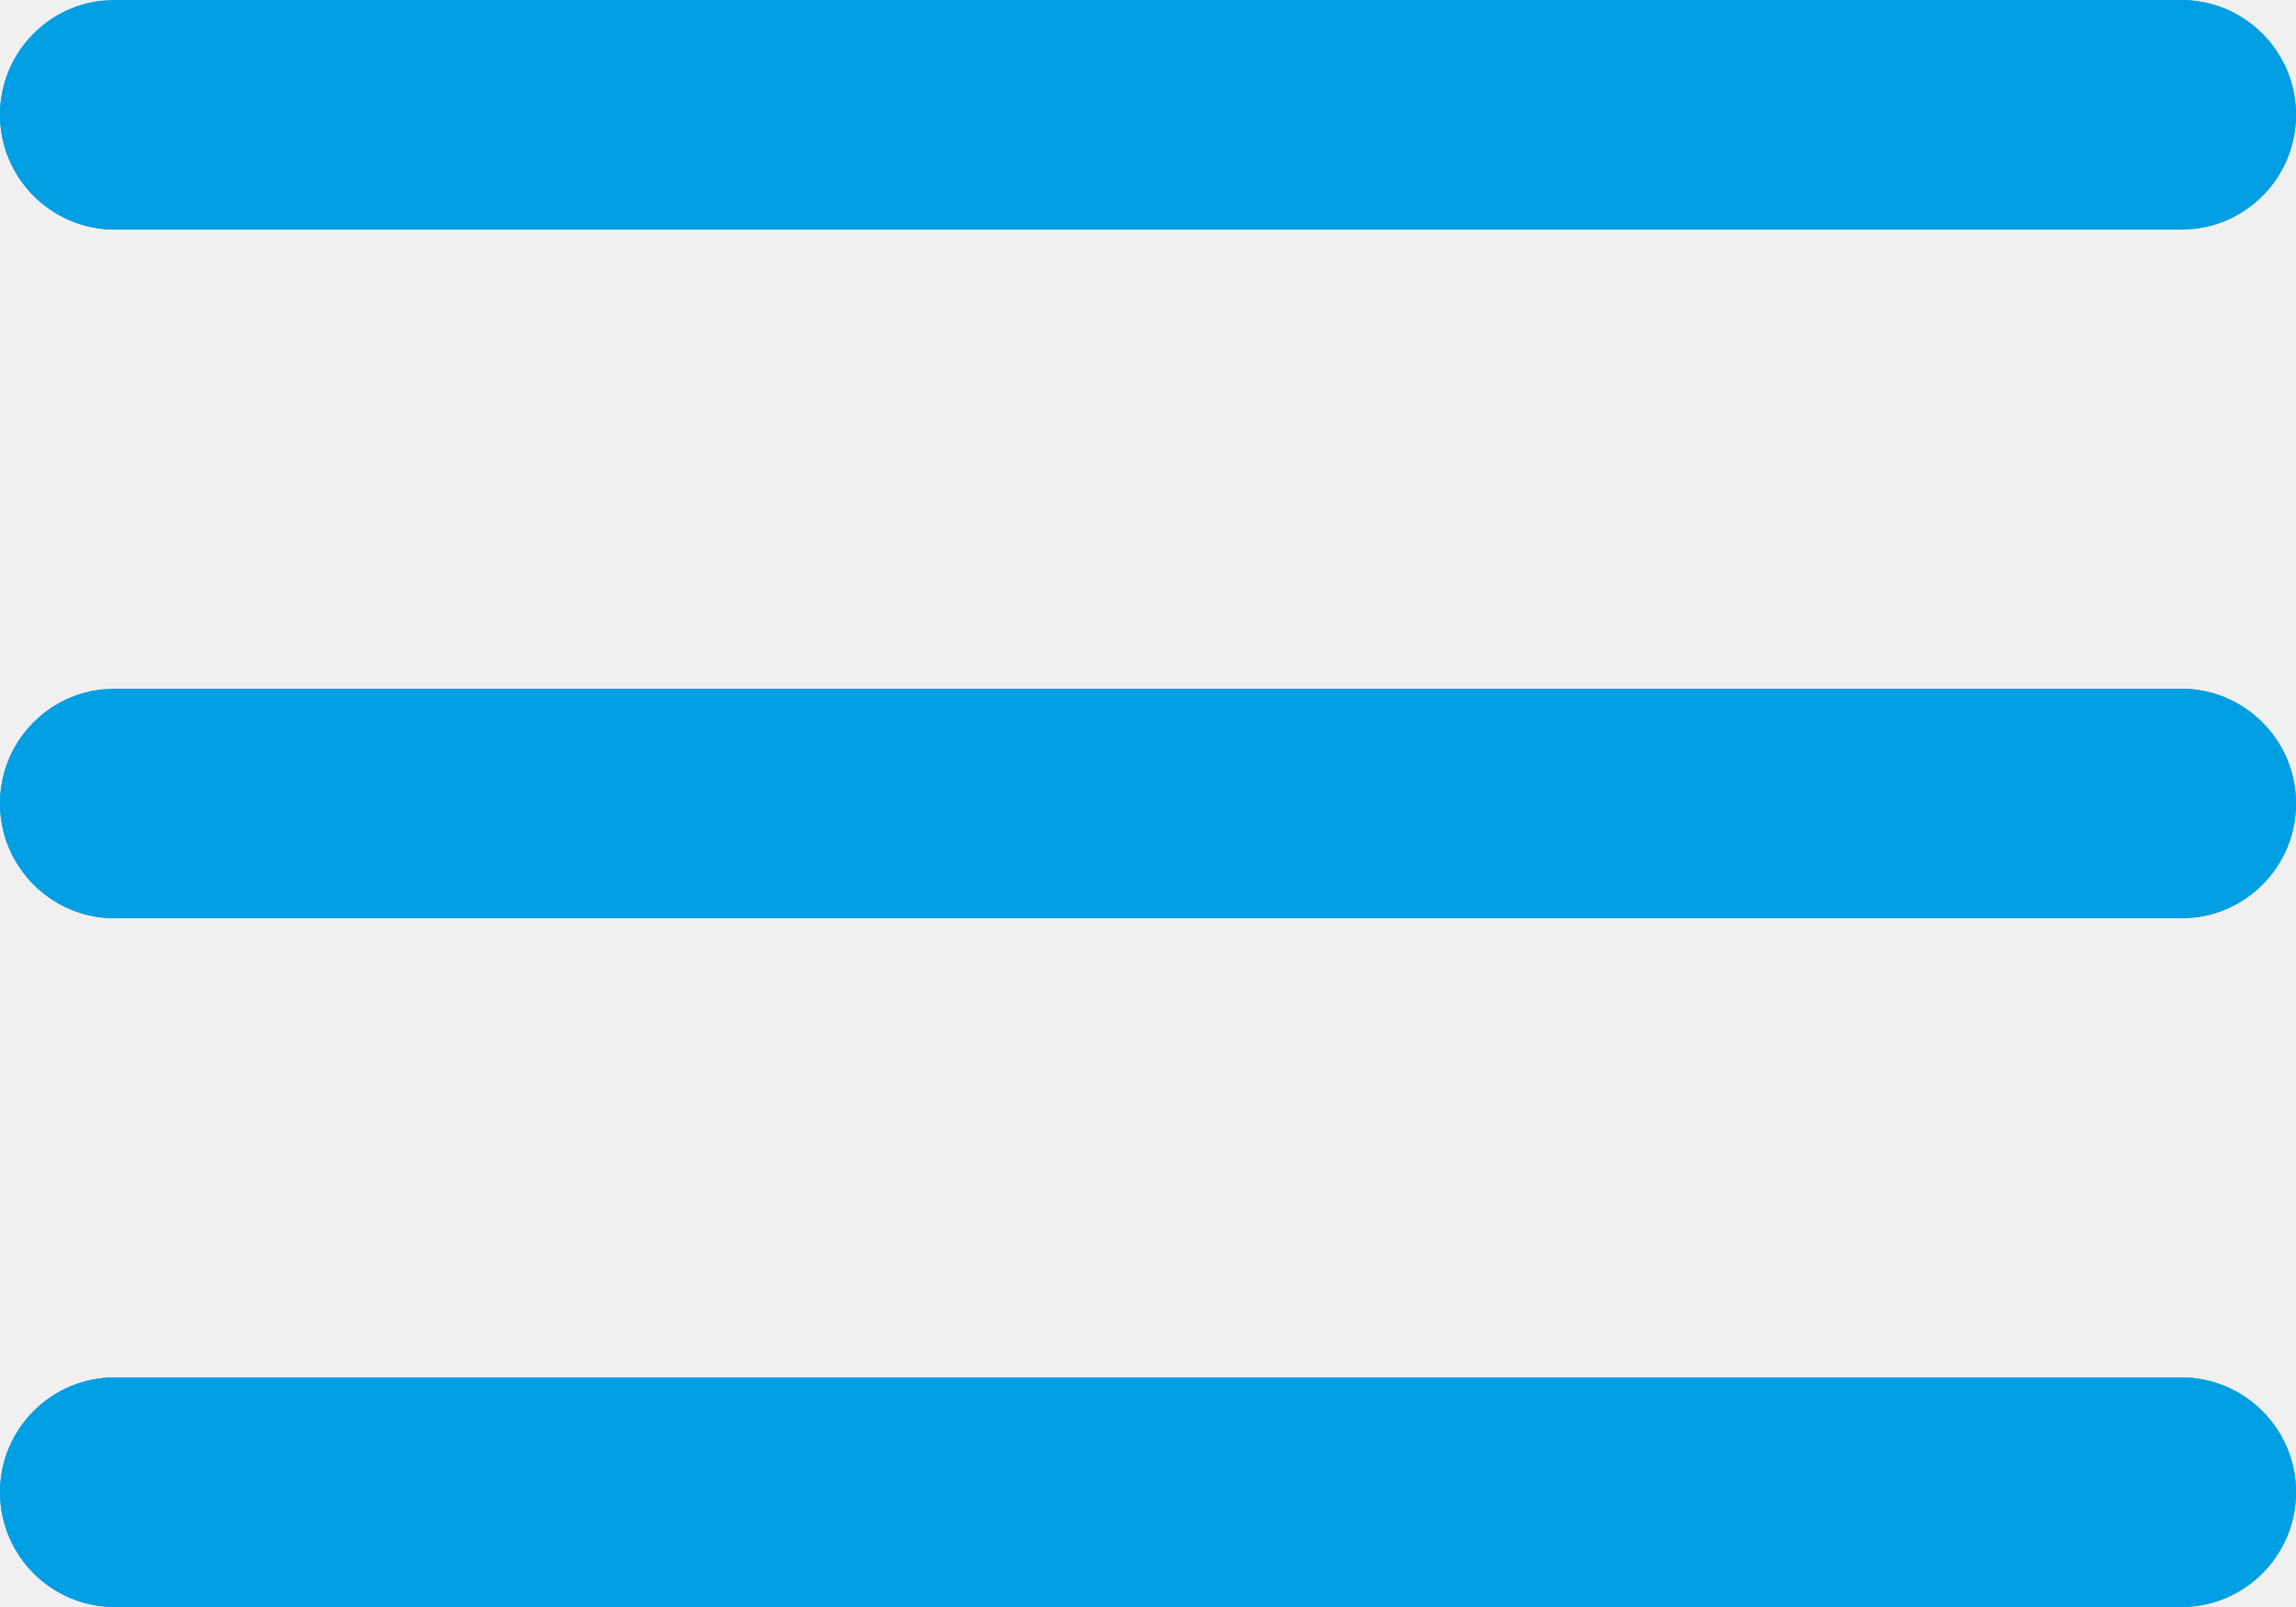
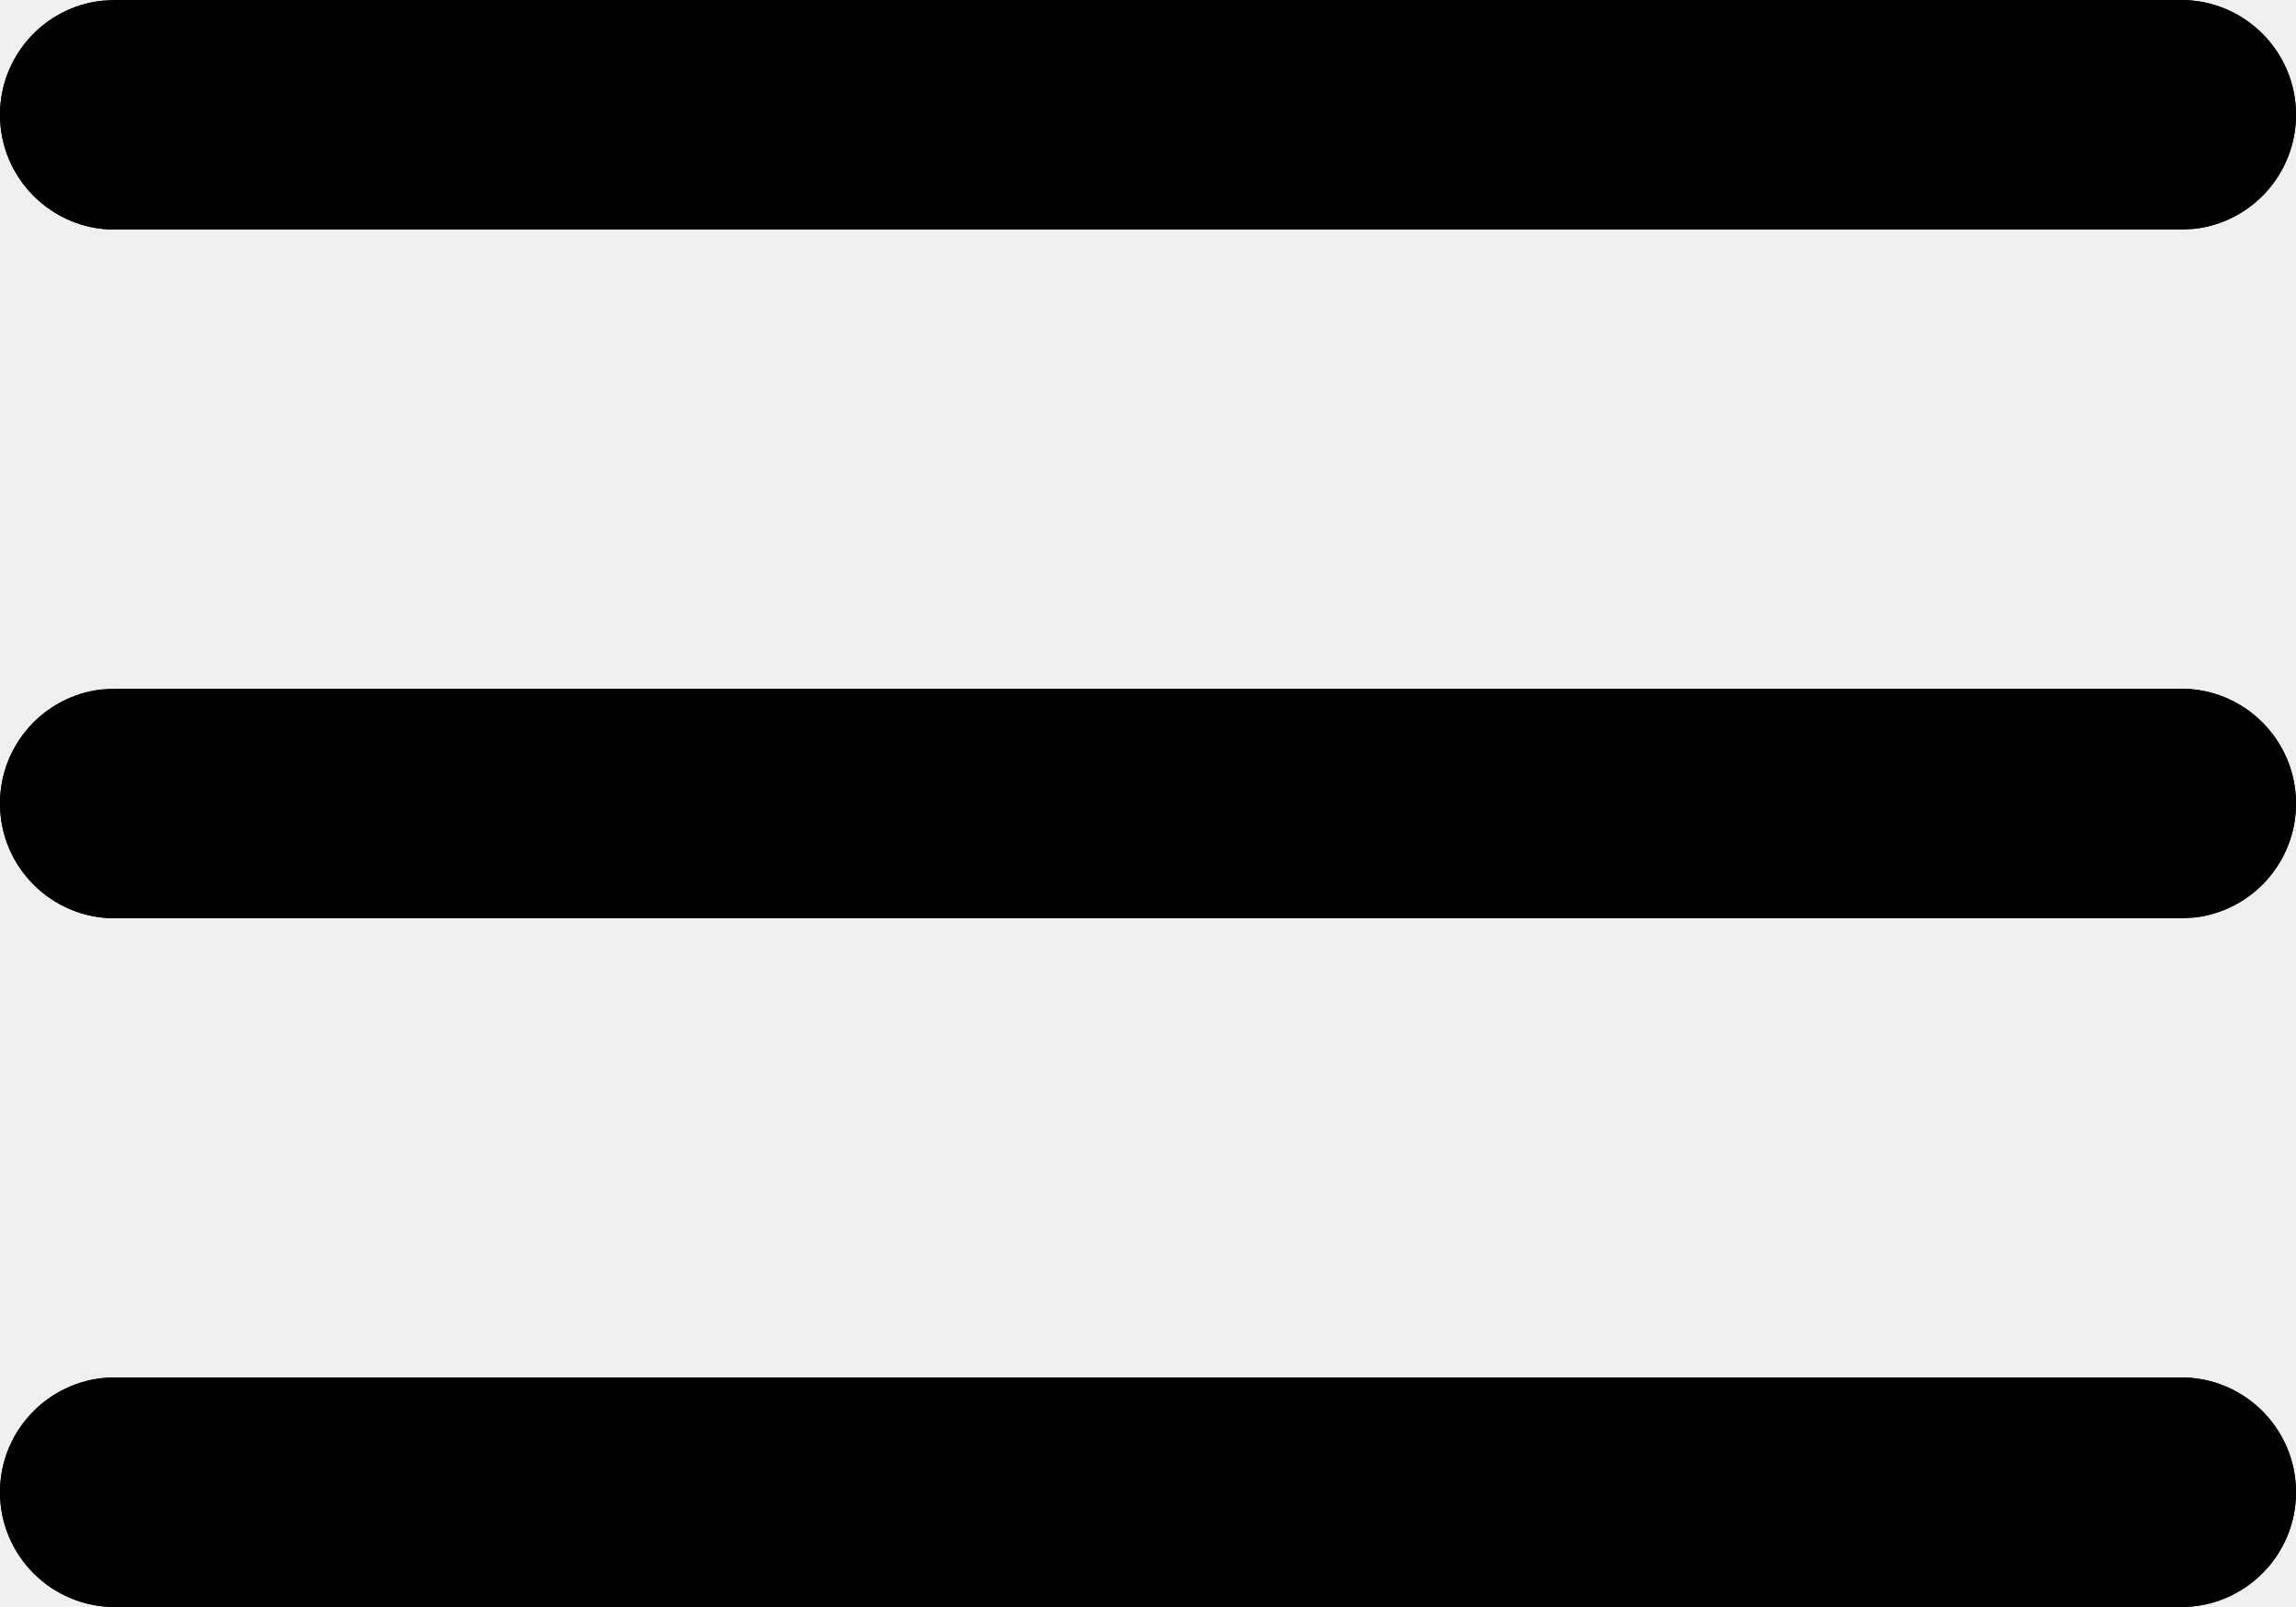
- <svg xmlns="http://www.w3.org/2000/svg" xmlns:xlink="http://www.w3.org/1999/xlink" id="svg23" version="1.1" viewBox="0 0 20 14" height="14px" width="20px">
+ <svg xmlns="http://www.w3.org/2000/svg" xmlns:xlink="http://www.w3.org/1999/xlink" width="20px" height="14px" viewBox="0 0 20 14" version="1.1" id="svg23">
  <defs id="defs7">
-     <path id="path-1" d="M19,12 C19.552,12 20,12.448 20,13 C20,13.552 19.552,14 19,14 L19,14 L1,14 C0.448,14 0,13.552 0,13 C0,12.448 0.448,12 1,12 L1,12 Z M1,6 L19,6 C19.552,6 20,6.448 20,7 C20,7.513 19.614,7.936 19.117,7.993 L19,8 L1,8 C0.448,8 0,7.552 0,7 C0,6.487 0.386,6.064 0.883,6.007 L1,6 L19,6 Z M1,0 L19,0 C19.552,0 20,0.448 20,1 C20,1.513 19.614,1.936 19.117,1.993 L19,2 L1,2 C0.448,2 0,1.552 0,1 C0,0.487 0.386,0.064 0.883,0.007 L1,0 L19,0 Z" />
+     <path d="M19,12 C19.552,12 20,12.448 20,13 C20,13.552 19.552,14 19,14 L19,14 L1,14 C0.448,14 0,13.552 0,13 C0,12.448 0.448,12 1,12 L1,12 Z M1,6 L19,6 C19.552,6 20,6.448 20,7 C20,7.513 19.614,7.936 19.117,7.993 L19,8 L1,8 C0.448,8 0,7.552 0,7 C0,6.487 0.386,6.064 0.883,6.007 L1,6 L19,6 Z M1,0 L19,0 C19.552,0 20,0.448 20,1 C20,1.513 19.614,1.936 19.117,1.993 L19,2 L1,2 C0.448,2 0,1.552 0,1 C0,0.487 0.386,0.064 0.883,0.007 L1,0 L19,0 Z" id="path-1" />
  </defs>
-   <g style="fill:#009ee3;fill-opacity:1" fill-rule="evenodd" fill="none" stroke-width="1" stroke="none" id="😀Layouts">
-     <g style="fill:#009ee3;fill-opacity:1" transform="translate(-333, -24)" id="Startseite">
-       <g style="fill:#009ee3;fill-opacity:1" id="header">
-         <g style="fill:#009ee3;fill-opacity:1" id="Headerbild">
-           <g style="fill:#009ee3;fill-opacity:1" transform="translate(331, 19)" id="icons-new/menu/2px">
-             <g style="fill:#009ee3;fill-opacity:1" transform="translate(2, 5)" id="icons-new/menu">
-               <mask fill="white" id="mask-2">
-                 <use id="use9" xlink:href="#path-1" />
+   <g id="😀Layouts" stroke="none" stroke-width="1" fill="none" fill-rule="evenodd" style="fill:#000000;fill-opacity:1">
+     <g id="Startseite" transform="translate(-333, -24)" style="fill:#000000;fill-opacity:1">
+       <g id="header" style="fill:#000000;fill-opacity:1">
+         <g id="Headerbild" style="fill:#000000;fill-opacity:1">
+           <g id="icons-new/menu/2px" transform="translate(331, 19)" style="fill:#000000;fill-opacity:1">
+             <g id="icons-new/menu" transform="translate(2, 5)" style="fill:#000000;fill-opacity:1">
+               <mask id="mask-2" fill="white">
+                 <use xlink:href="#path-1" id="use9" />
              </mask>
-               <use style="fill:#009ee3;fill-opacity:1" xlink:href="#path-1" fill-rule="nonzero" fill="#000000" id="Combined-Shape" />
-               <g style="fill:#009ee3;fill-opacity:1" fill="#FF775A" mask="url(#mask-2)" id="Color-/-Brand-/-Highlight">
-                 <g style="fill:#009ee3;fill-opacity:1" id="-------------------------COLOR" transform="translate(-2, -5)">
-                   <polygon style="fill:#009ee3;fill-opacity:1" id="polygon13" points="0 0 24 0 24 24 0 24" />
+               <use id="Combined-Shape" fill="#000000" fill-rule="nonzero" xlink:href="#path-1" style="fill:#000000;fill-opacity:1" />
+               <g id="Color-/-Brand-/-Highlight" mask="url(#mask-2)" fill="#FF775A" style="fill:#000000;fill-opacity:1">
+                 <g transform="translate(-2, -5)" id="-------------------------COLOR" style="fill:#000000;fill-opacity:1">
+                   <polygon points="0 0 24 0 24 24 0 24" id="polygon13" style="fill:#000000;fill-opacity:1" />
                </g>
              </g>
            </g>
          </g>
        </g>
      </g>
    </g>
  </g>
</svg>
